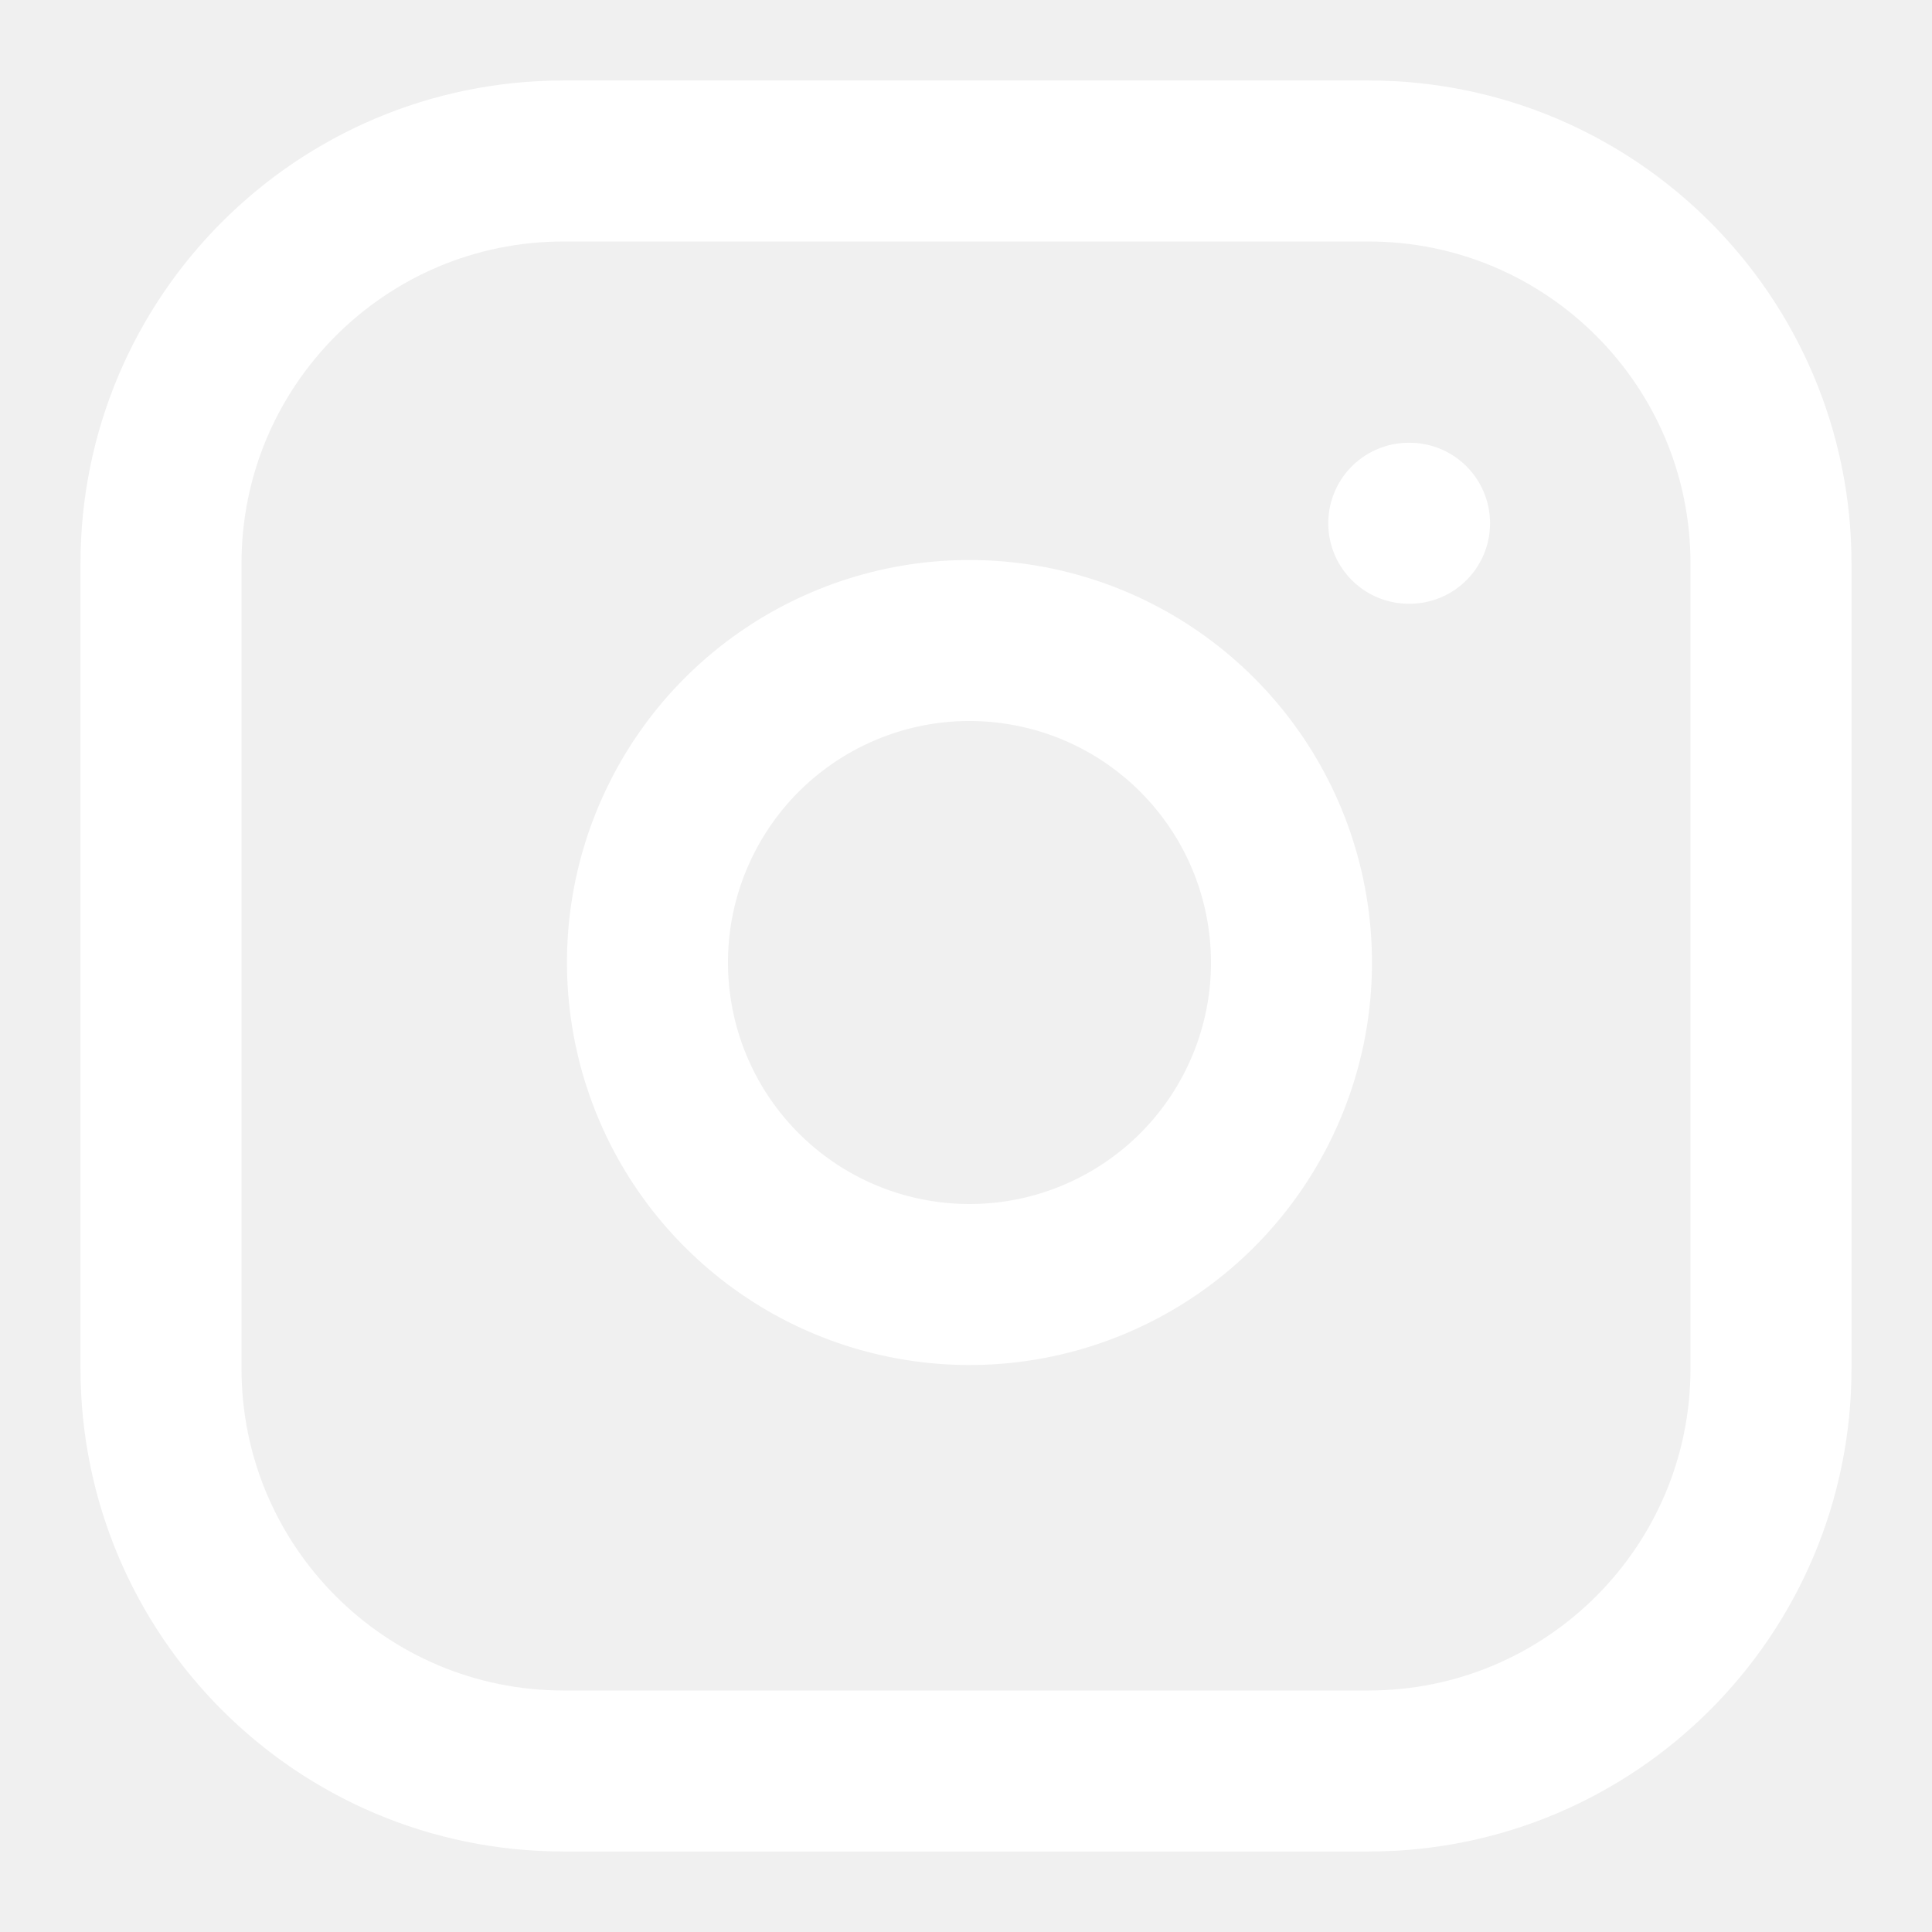
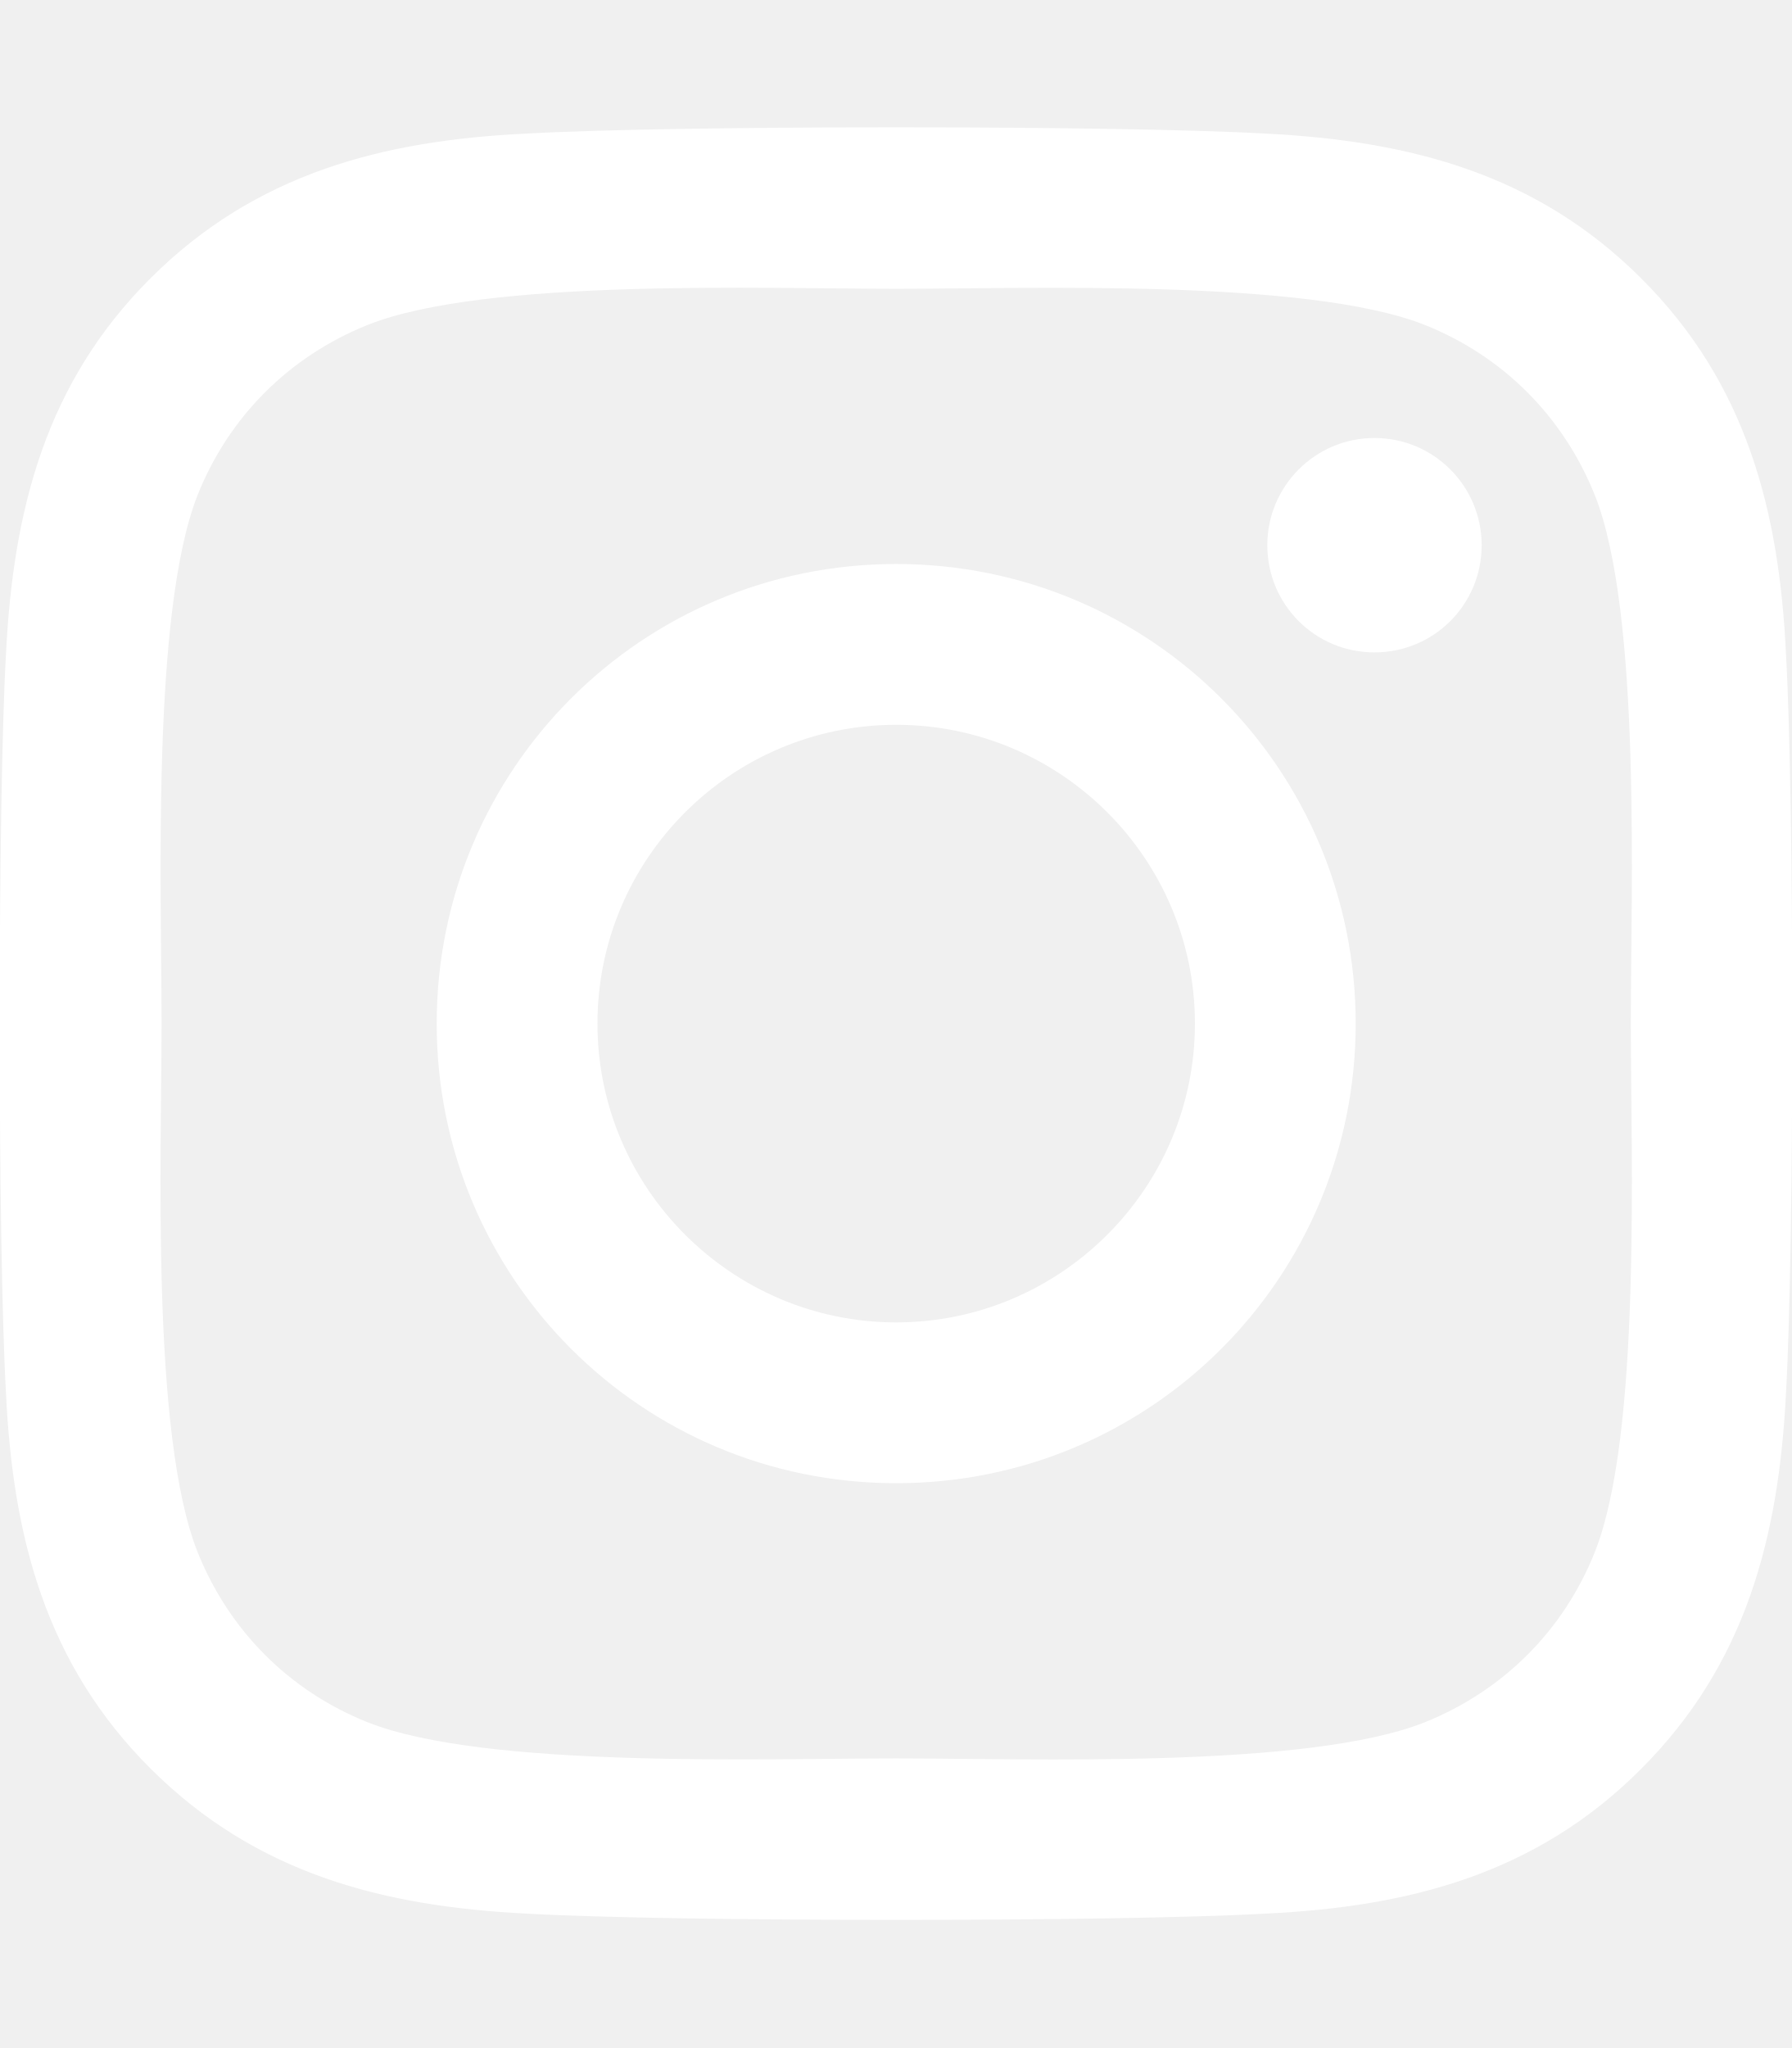
- <svg xmlns="http://www.w3.org/2000/svg" width="24" height="24" viewBox="0 0 24 24" fill="none" stroke="white" stroke-width="2" stroke-linecap="round" stroke-linejoin="round" class="lucide lucide-instagram">
-   <rect width="20" height="20" x="2" y="2" rx="5" ry="5" />
-   <path d="M16 11.37A4 4 0 1 1 12.63 8 4 4 0 0 1 16 11.37z" />
-   <line x1="17.5" x2="17.51" y1="6.5" y2="6.5" />
+ <svg xmlns="http://www.w3.org/2000/svg" height="1em" fill="white" viewBox="0 0 448 512">
+   <path d="M224.1 141c-63.6 0-114.9 51.3-114.9 114.9s51.3 114.9 114.9 114.9S339 319.5 339 255.9 287.7 141 224.1 141zm0 189.6c-41.1 0-74.7-33.5-74.7-74.7s33.5-74.7 74.7-74.7 74.7 33.5 74.7 74.7-33.6 74.7-74.7 74.7zm146.4-194.3c0 14.9-12 26.8-26.8 26.8-14.9 0-26.8-12-26.8-26.8s12-26.8 26.8-26.8 26.8 12 26.8 26.8zm76.1 27.2c-1.7-35.9-9.9-67.7-36.2-93.9-26.2-26.2-58-34.4-93.9-36.2-37-2.1-147.9-2.1-184.9 0-35.8 1.7-67.6 9.9-93.9 36.1s-34.4 58-36.2 93.9c-2.1 37-2.1 147.9 0 184.9 1.7 35.9 9.9 67.7 36.2 93.9s58 34.4 93.9 36.2c37 2.1 147.9 2.1 184.9 0 35.9-1.7 67.7-9.9 93.9-36.2 26.2-26.2 34.4-58 36.2-93.9 2.1-37 2.1-147.8 0-184.8zM398.8 388c-7.8 19.6-22.9 34.7-42.6 42.6-29.5 11.7-99.5 9-132.1 9s-102.7 2.6-132.1-9c-19.6-7.8-34.7-22.9-42.6-42.6-11.7-29.5-9-99.5-9-132.1s-2.6-102.7 9-132.1c7.8-19.6 22.9-34.7 42.6-42.6 29.5-11.7 99.5-9 132.1-9s102.7-2.6 132.1 9c19.6 7.8 34.7 22.9 42.6 42.6 11.7 29.5 9 99.5 9 132.1s2.7 102.7-9 132.1z" />
</svg>
